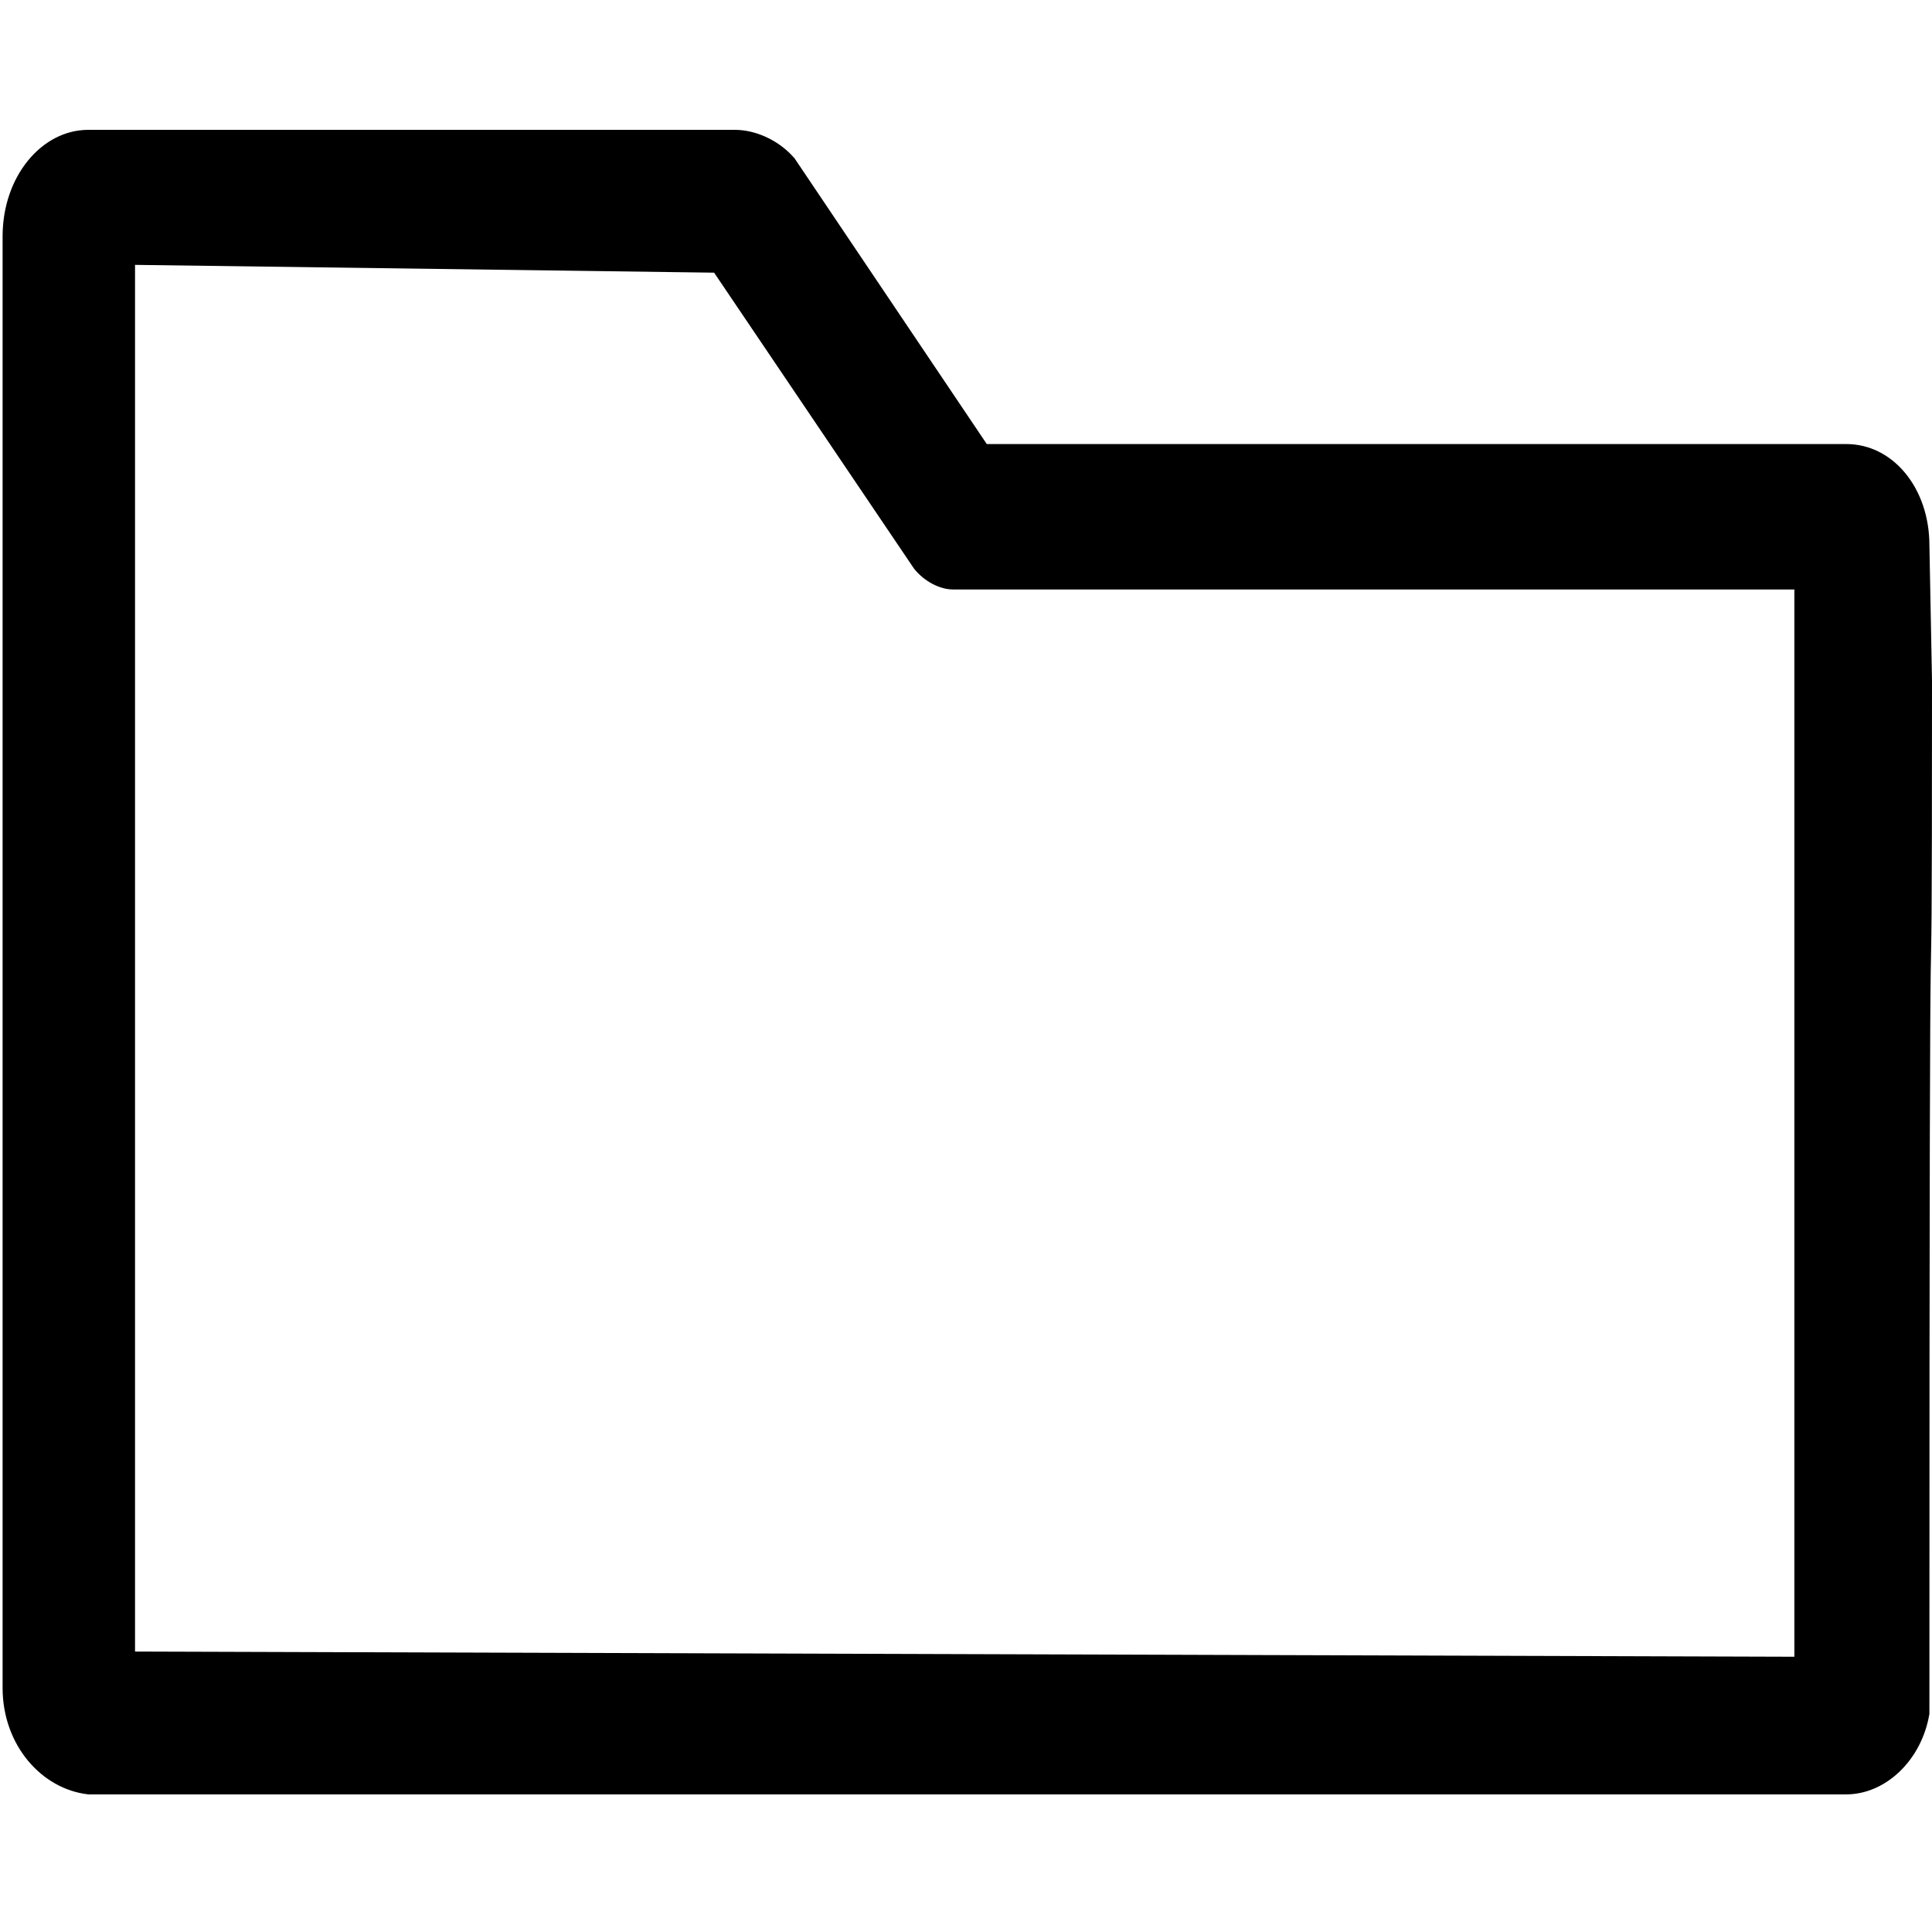
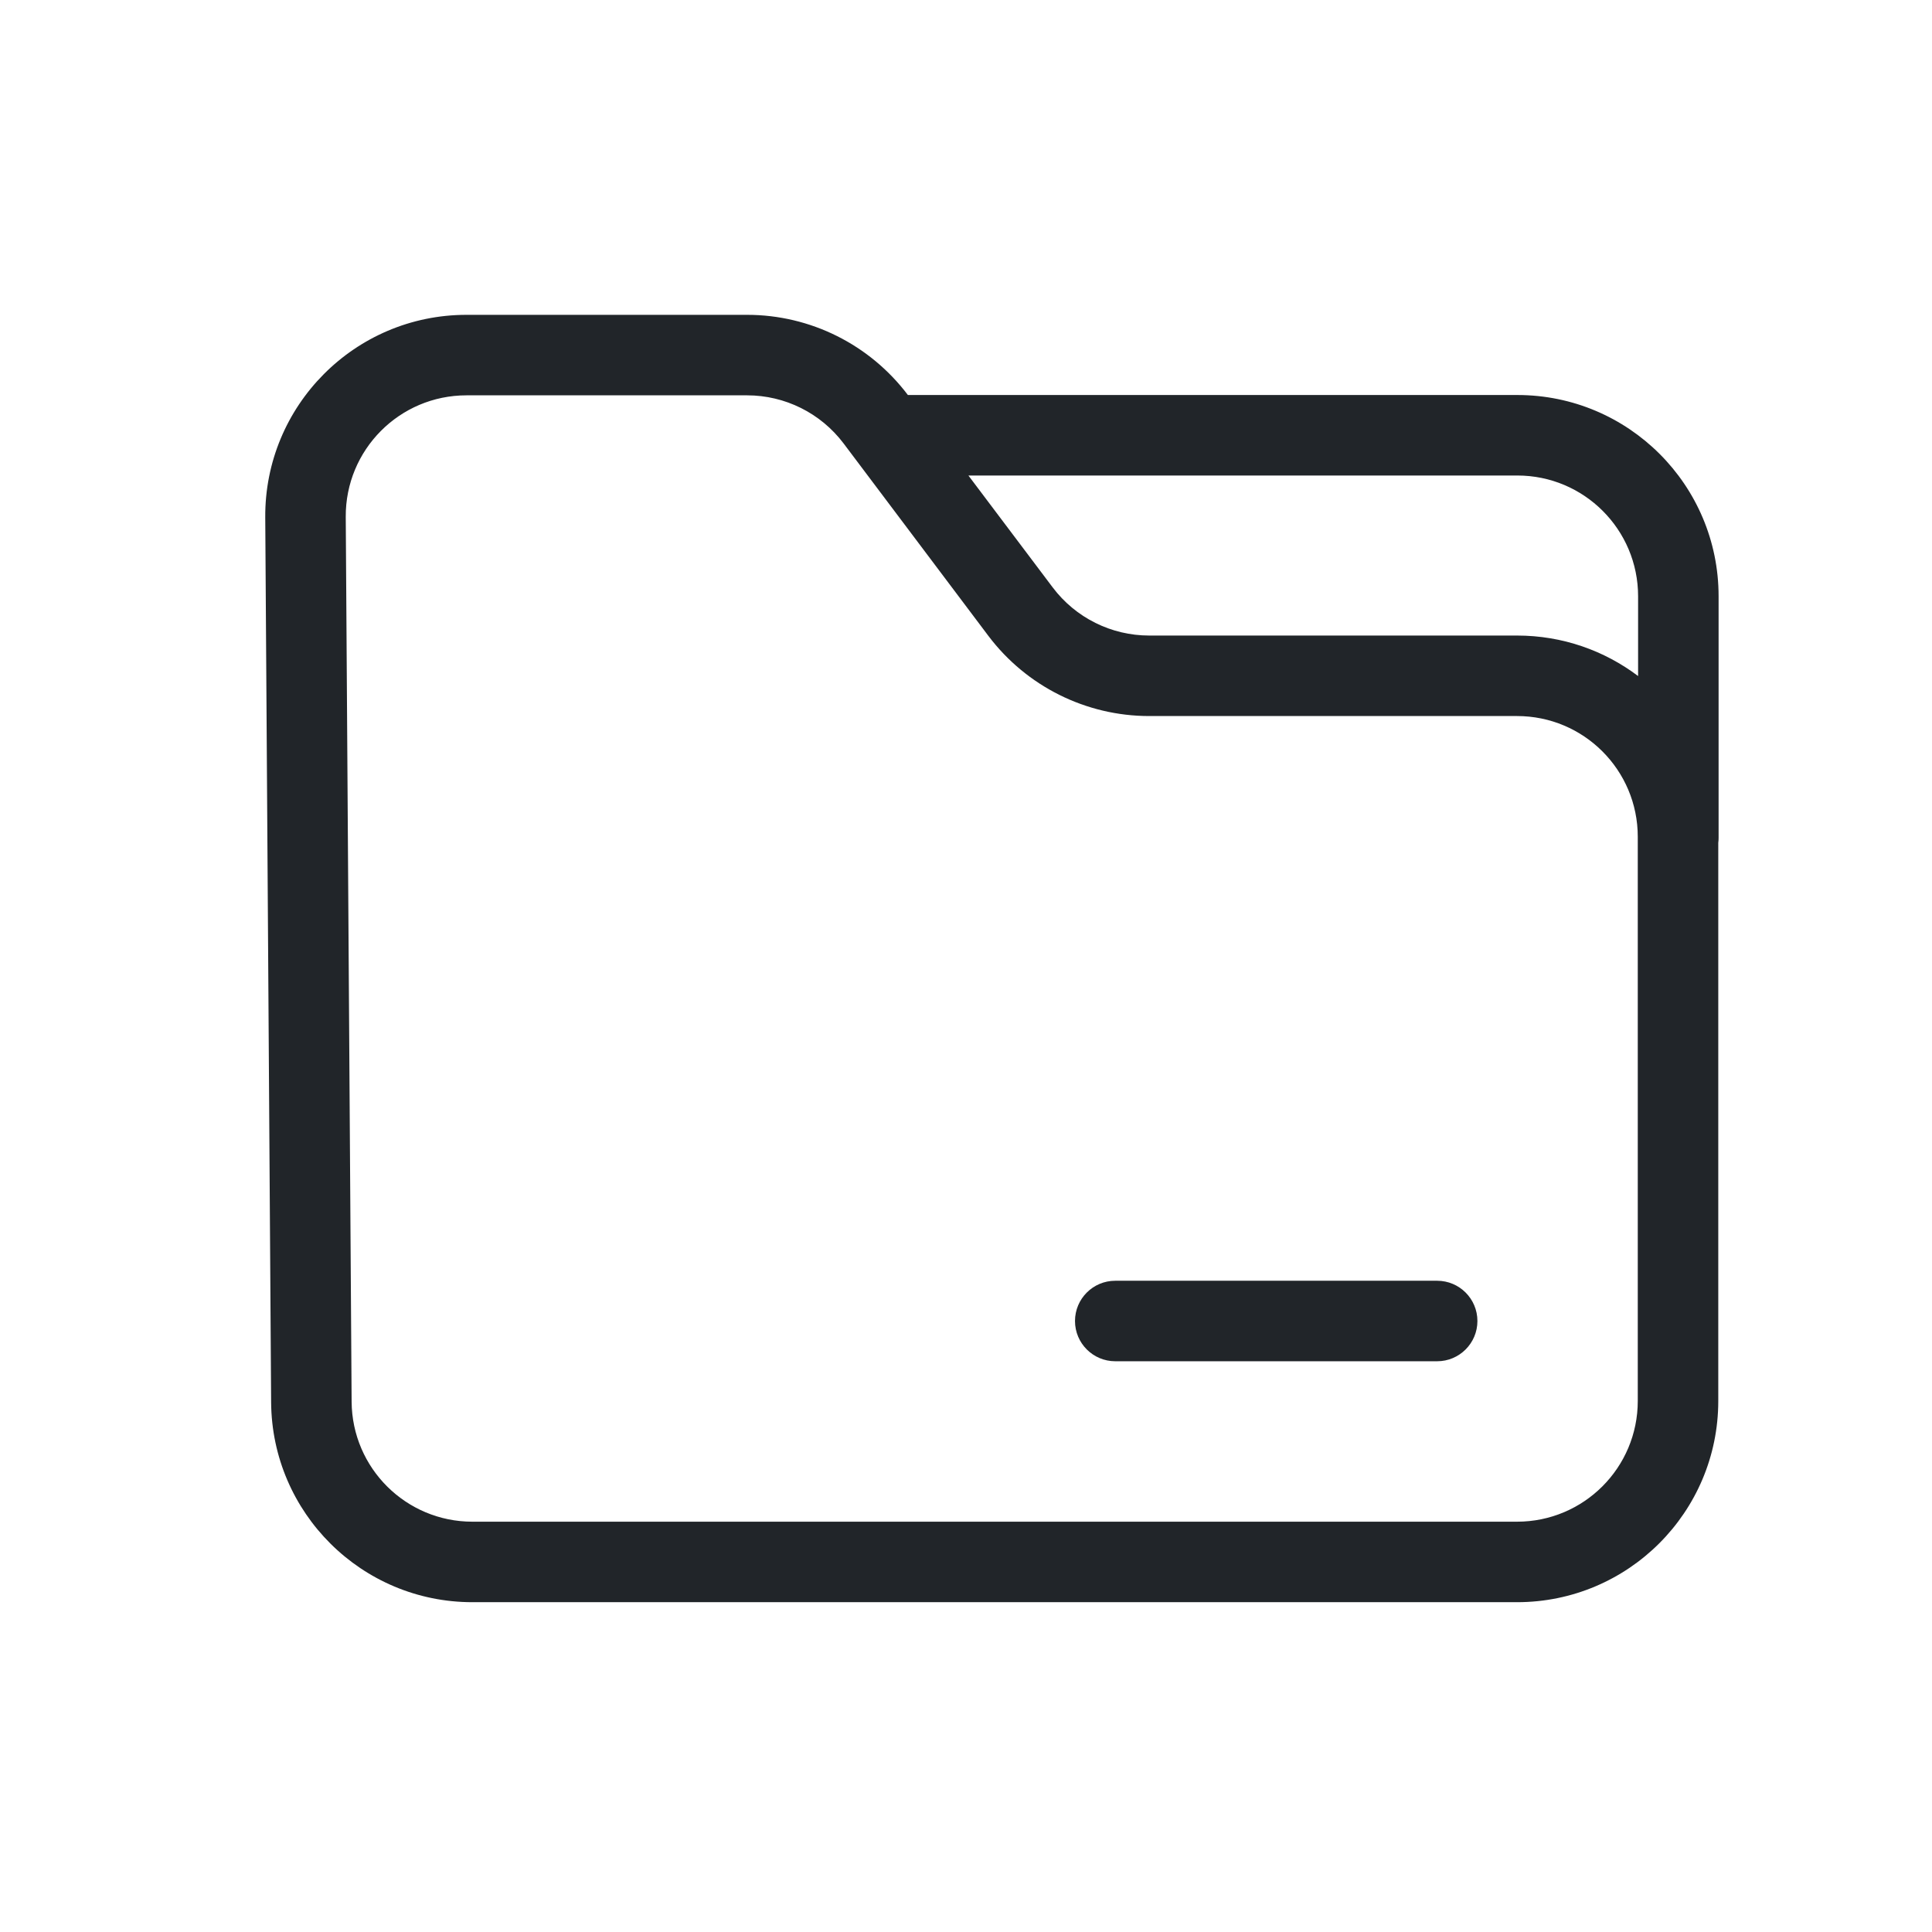
- <svg xmlns="http://www.w3.org/2000/svg" width="24px" height="24px" version="1.1" id="Layer_1" x="0px" y="0px" viewBox="0 0 74.4 74.4" style="enable-background:new 0 0 74.4 74.4;" xml:space="preserve" preserveAspectRatio="xMinYMid meet">
-   <path d="M74.3,21c0-2.2-1.4-3.9-3.2-3.9H38l-7.4-11C30,5.4,29.1,5,28.3,5H3.4C1.6,5,0.1,6.8,0.1,9.1V65c0,2.2,1.5,3.9,3.3,4.1h67.7  c1.5,0,2.9-1.3,3.2-3.1c0-44.1,0.1-18.7,0.1-39.8L74.3,21L74.3,21z M69.1,22.6v41.2L5.2,63.6V10.2l22.3,0.3l7.7,11.4  c0.4,0.5,1,0.8,1.5,0.8H69.1z" />
+ <svg xmlns="http://www.w3.org/2000/svg" width="24" height="24" viewBox="0 0 24 24" fill="none">
+   <path fill-rule="evenodd" clip-rule="evenodd" d="M5.795 4.911C4.963 4.911 4.29 5.588 4.295 6.421L4.368 17.413C4.374 18.238 5.044 18.903 5.868 18.903L18.845 18.903C19.674 18.903 20.345 18.232 20.345 17.403L20.345 10.395C20.345 9.566 19.674 8.895 18.845 8.895H14.276C13.491 8.895 12.751 8.526 12.278 7.899L10.479 5.508C10.195 5.132 9.752 4.911 9.281 4.911L5.795 4.911ZM3.295 6.427C3.286 5.04 4.408 3.911 5.795 3.911L9.281 3.911C10.066 3.911 10.805 4.28 11.278 4.907H18.849C20.23 4.907 21.349 6.026 21.349 7.407V10.407C21.349 10.428 21.348 10.449 21.345 10.47L21.345 17.403C21.345 18.784 20.226 19.903 18.845 19.903L5.868 19.903C4.494 19.903 3.378 18.794 3.368 17.42L3.295 6.427ZM13.077 7.297L12.03 5.907H18.849C19.677 5.907 20.349 6.578 20.349 7.407V8.398C19.93 8.082 19.41 7.895 18.845 7.895H14.276C13.805 7.895 13.361 7.674 13.077 7.297ZM13.854 15.91C13.578 15.91 13.354 16.134 13.354 16.41C13.354 16.686 13.578 16.91 13.854 16.91H17.853C18.129 16.91 18.353 16.686 18.353 16.41C18.353 16.134 18.129 15.91 17.853 15.91H13.854Z" fill="#212529" />
</svg>
